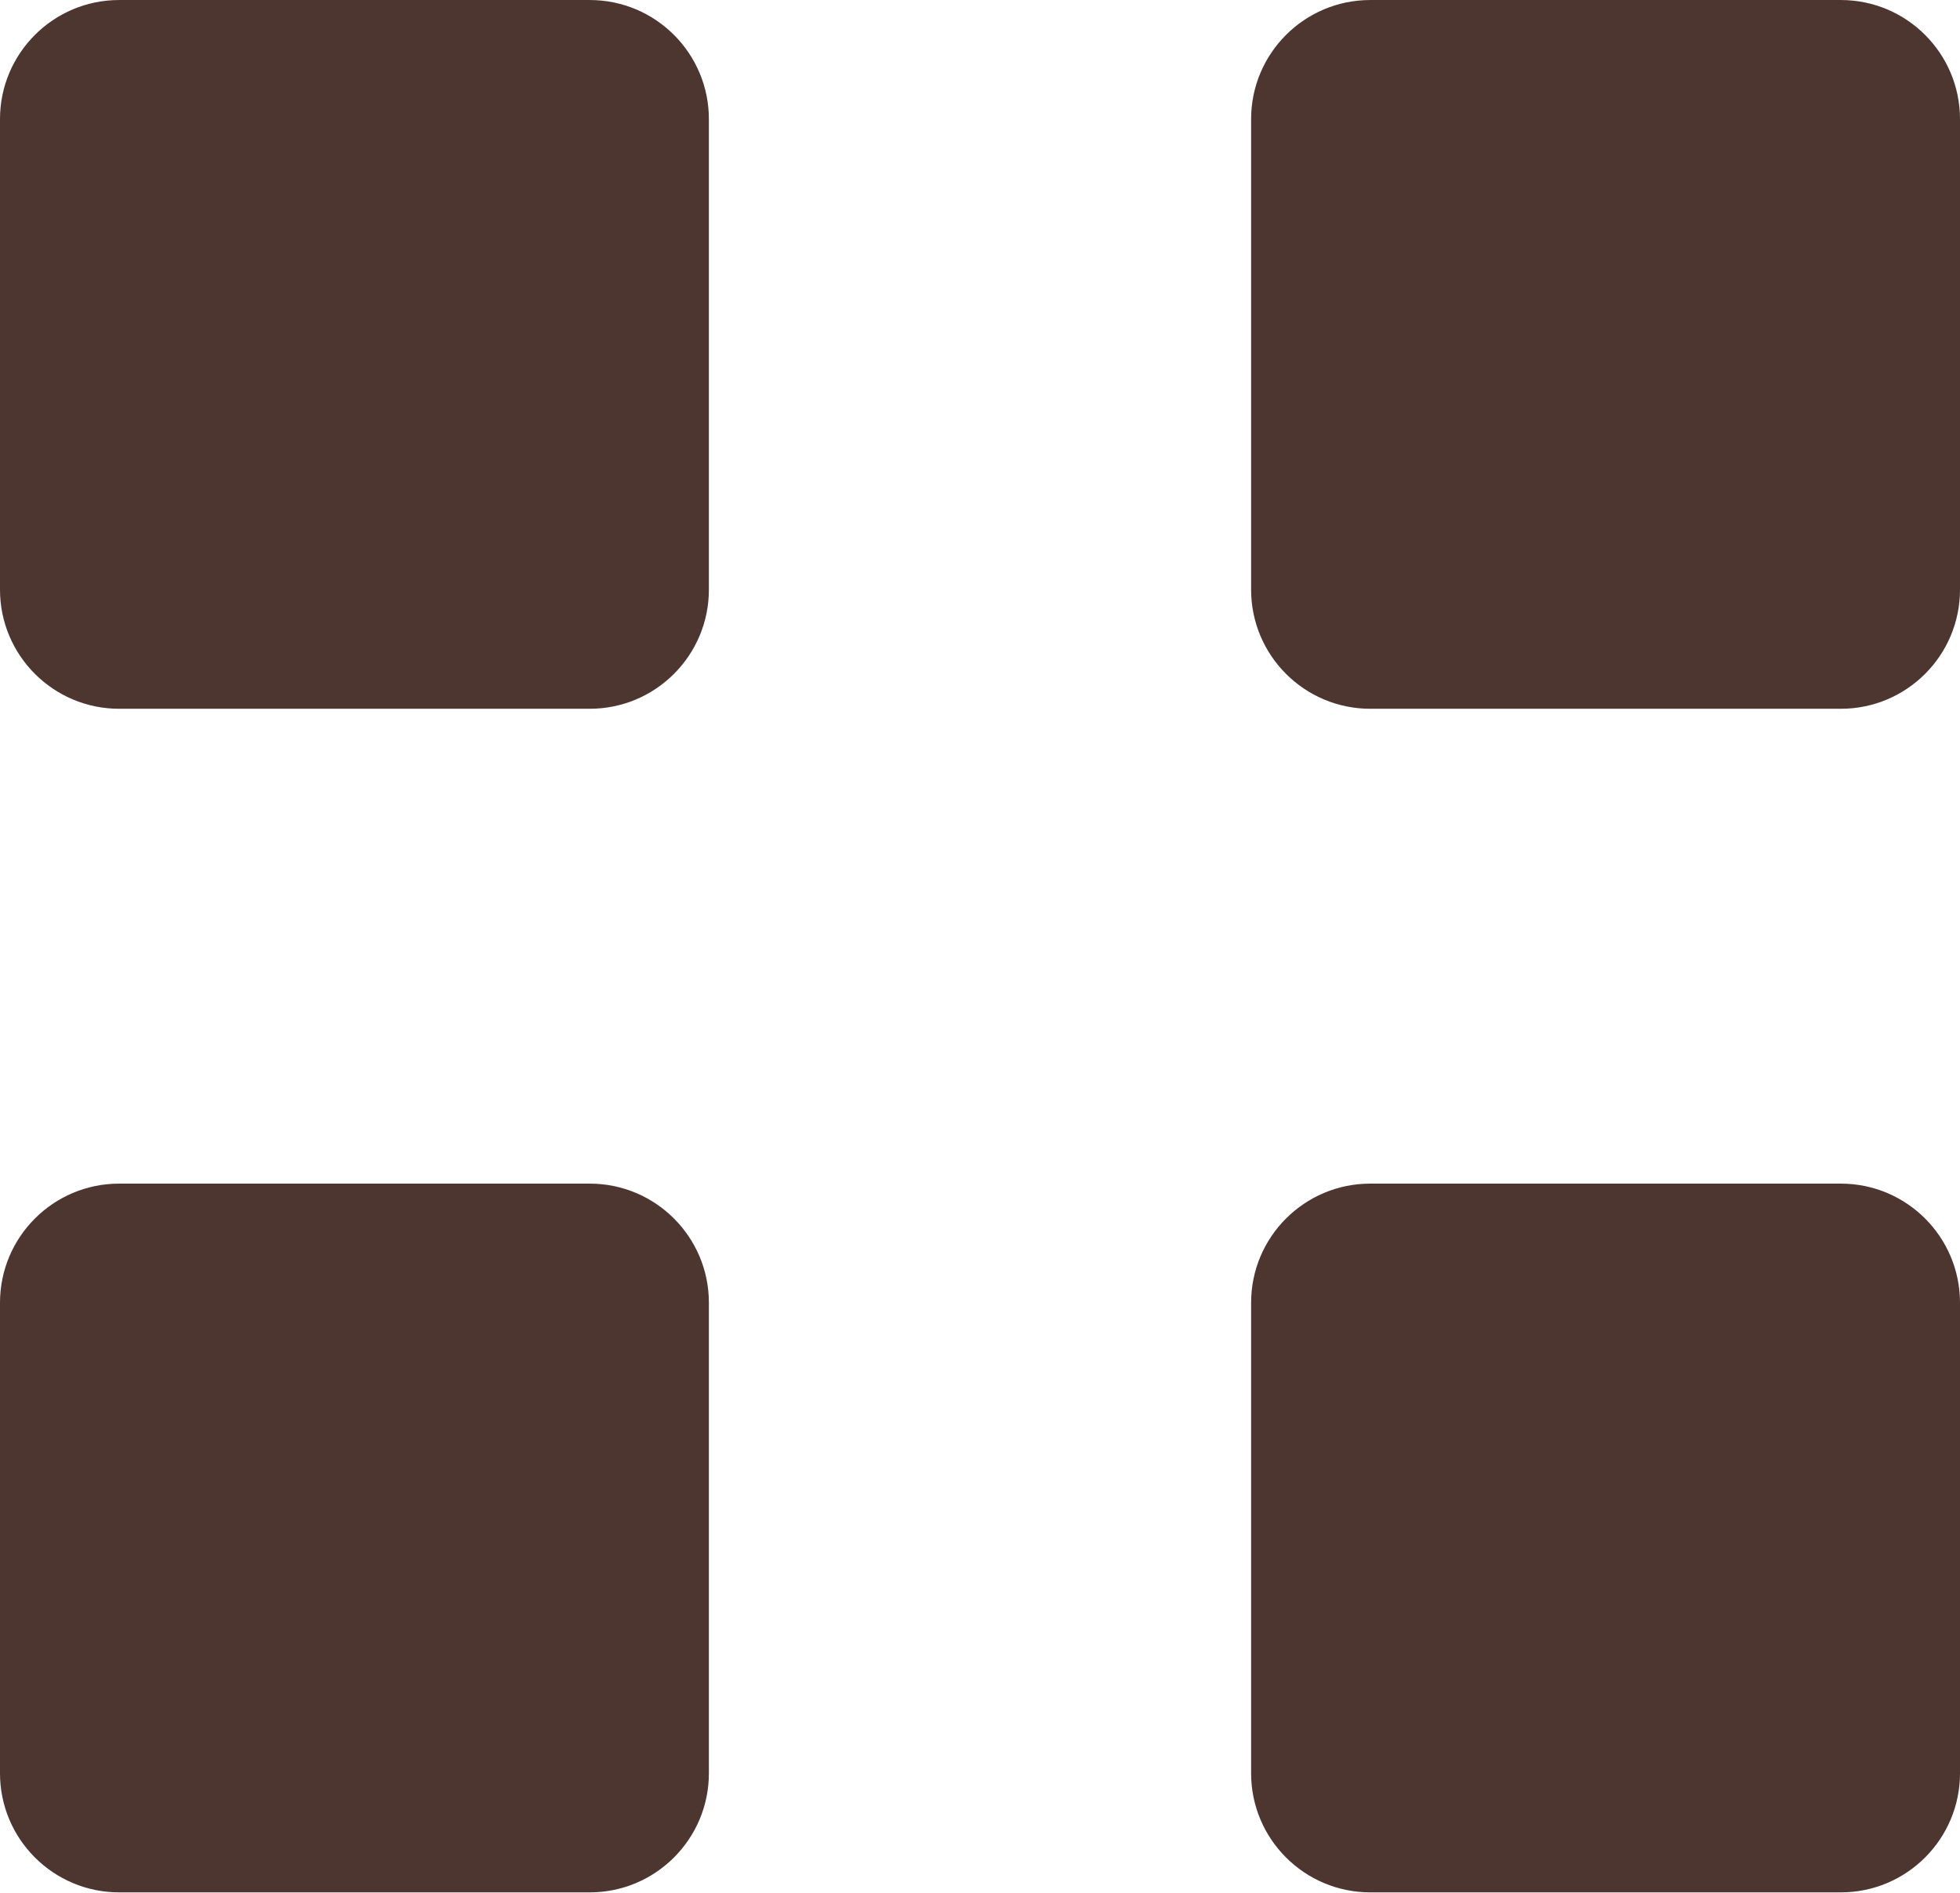
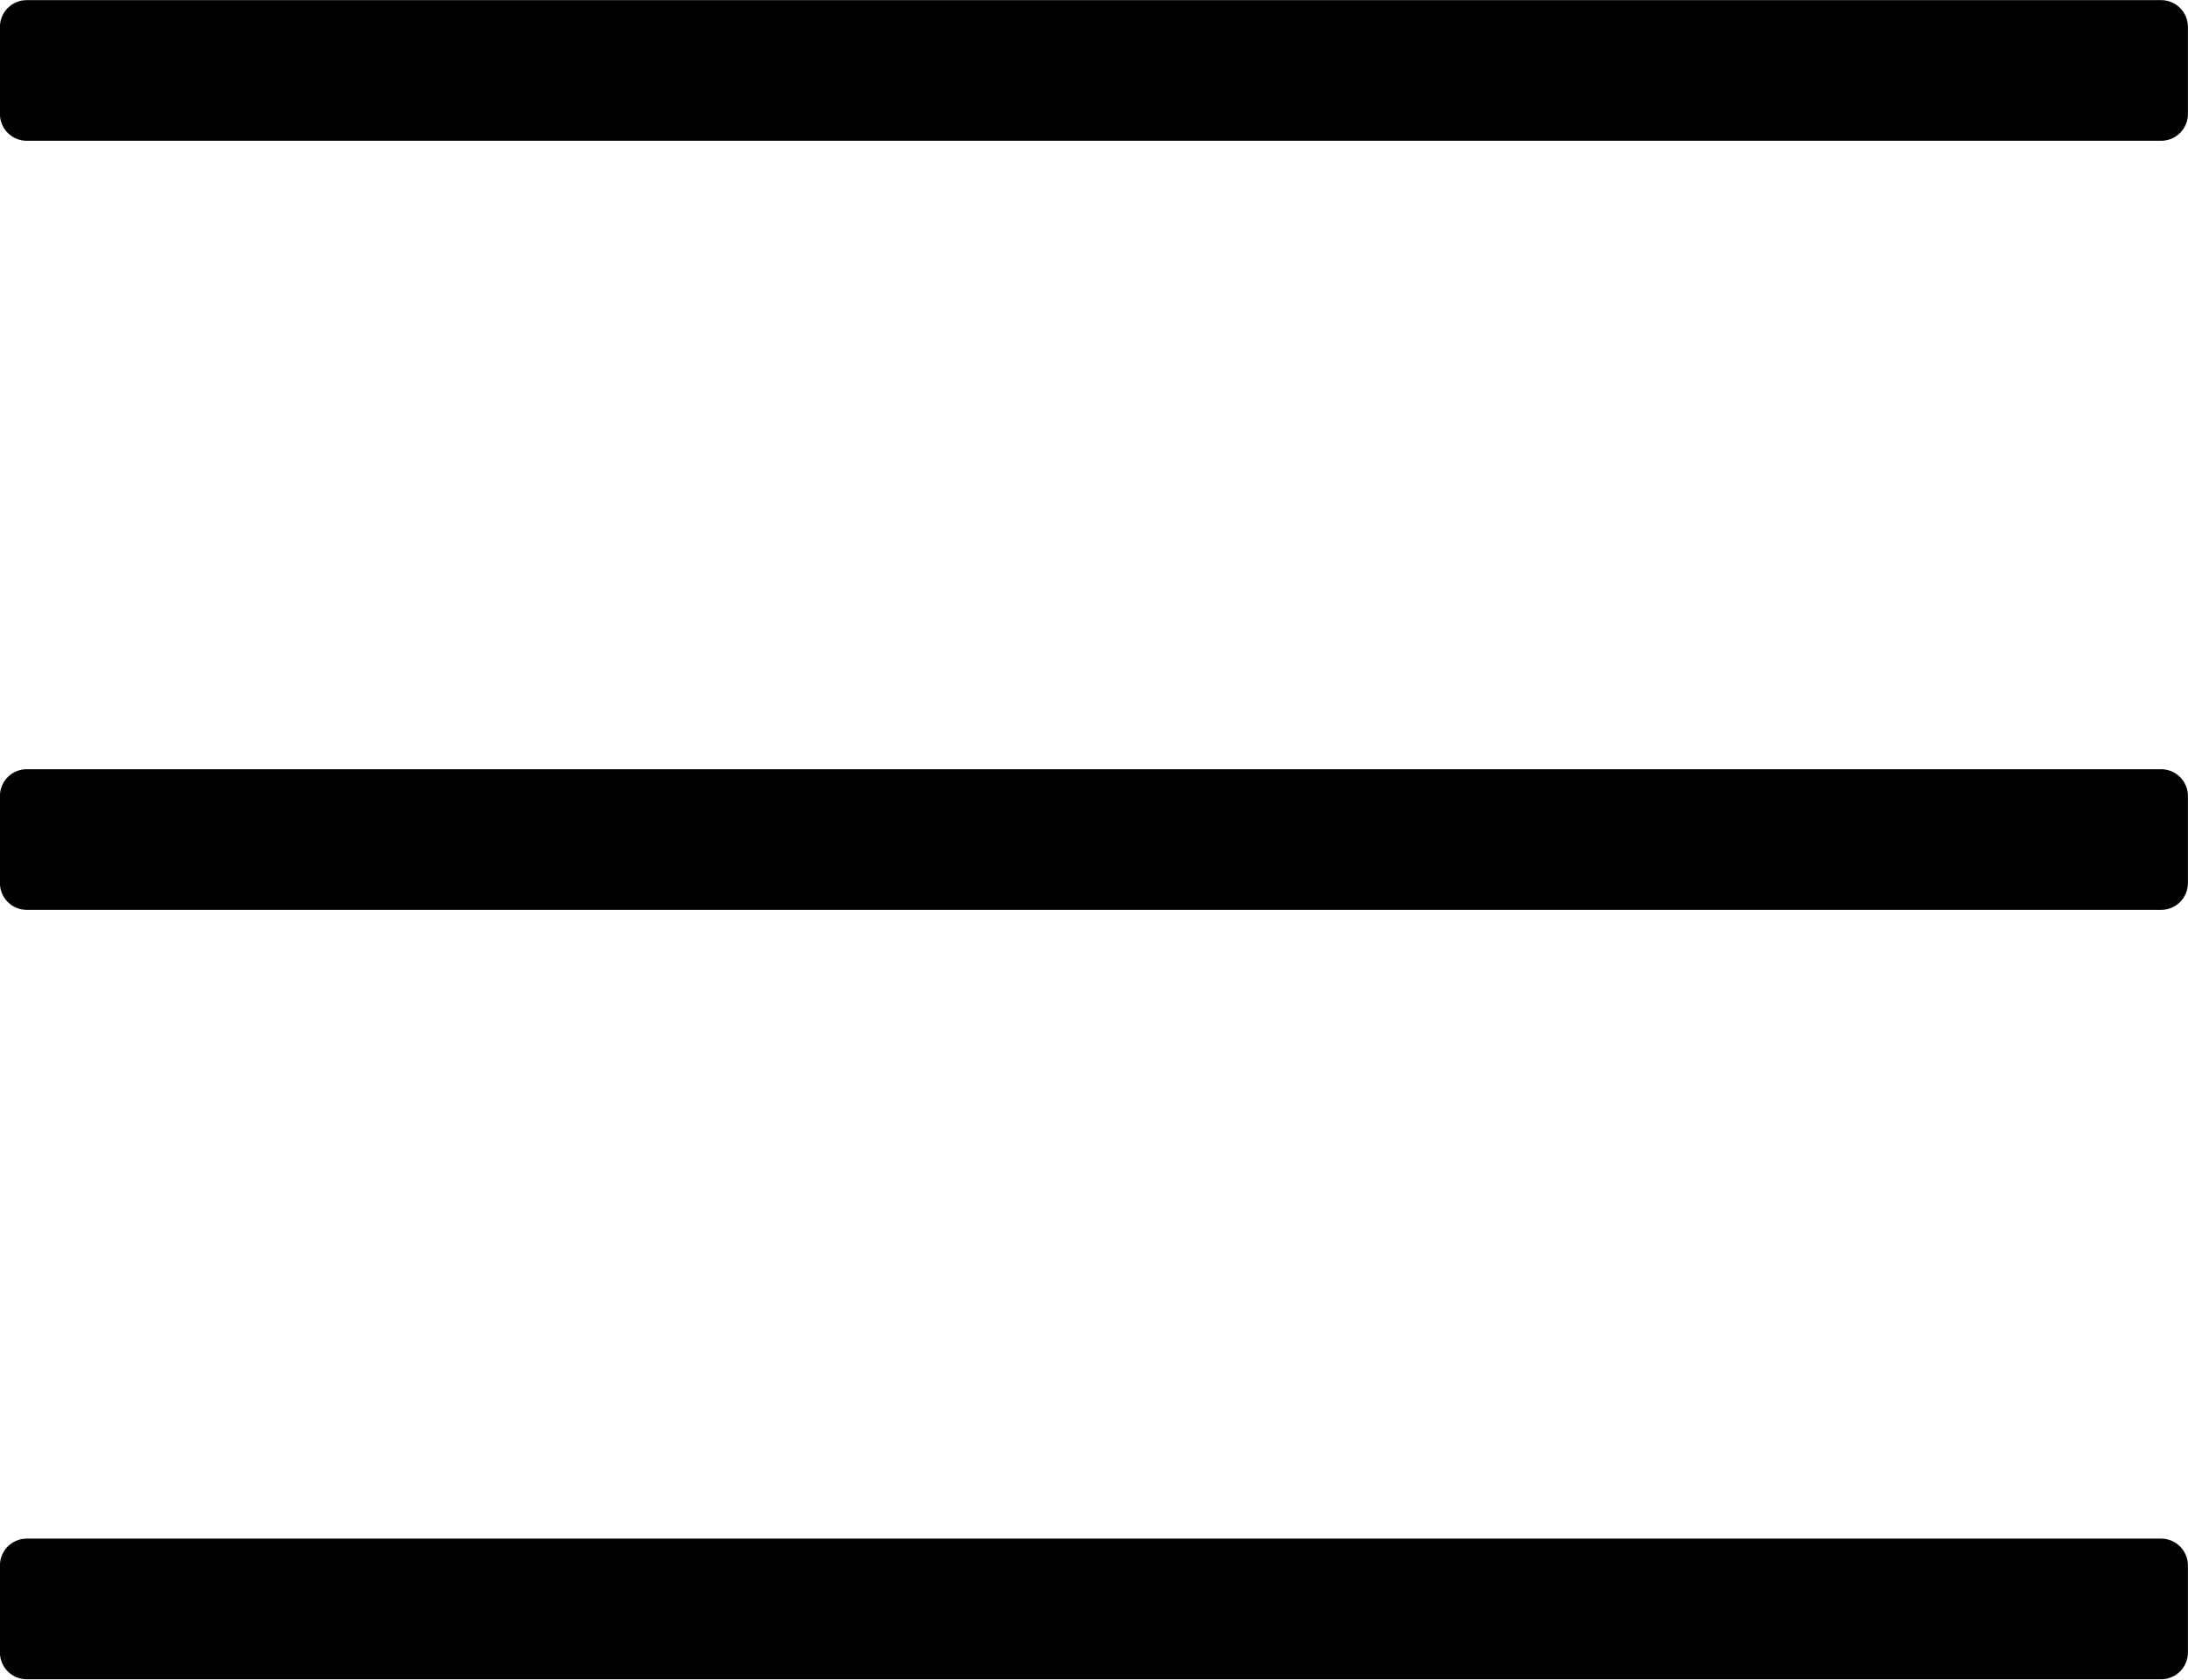
- <svg xmlns="http://www.w3.org/2000/svg" width="8.914mm" height="8.608mm" viewBox="0 0 8.914 8.608" version="1.1" id="svg1" xml:space="preserve">
+ <svg xmlns="http://www.w3.org/2000/svg" width="7.014mm" height="5.384mm" viewBox="0 0 7.014 5.384" version="1.1" id="svg1">
  <defs id="defs1" />
-   <g id="layer1" transform="translate(-37.94401,-3.813915)">
-     <rect style="fill:#4d3530;fill-opacity:1;stroke-width:1.057;stroke-linecap:round;stroke-linejoin:round" id="rect9" width="3.224" height="3.224" x="37.944" y="3.814" ry="0.542" />
-     <rect style="fill:#4d3530;fill-opacity:1;stroke-width:1.057;stroke-linecap:round;stroke-linejoin:round" id="rect10" width="3.224" height="3.224" x="43.634" y="3.814" ry="0.542" />
-     <rect style="fill:#4d3530;fill-opacity:1;stroke-width:1.057;stroke-linecap:round;stroke-linejoin:round" id="rect11" width="3.224" height="3.224" x="37.944" y="9.198" ry="0.542" />
-     <rect style="fill:#4d3530;fill-opacity:1;stroke-width:1.057;stroke-linecap:round;stroke-linejoin:round" id="rect12" width="3.224" height="3.224" x="43.634" y="9.198" ry="0.542" />
+   <g id="layer1" transform="translate(-3.055268,-2.719594)">
+     <g id="g3">
+       <rect style="fill:#000000;stroke-width:0.13;stroke-linecap:round;stroke-linejoin:round" id="rect1" width="7.014" height="0.451" x="3.055" y="2.72" ry="0.086" />
+       <rect style="fill:#000000;stroke-width:0.13;stroke-linecap:round;stroke-linejoin:round" id="rect2" width="7.014" height="0.451" x="3.055" y="5.186" ry="0.086" />
+       <rect style="fill:#000000;stroke-width:0.13;stroke-linecap:round;stroke-linejoin:round" id="rect3" width="7.014" height="0.451" x="3.055" y="7.653" ry="0.086" />
+     </g>
  </g>
</svg>
